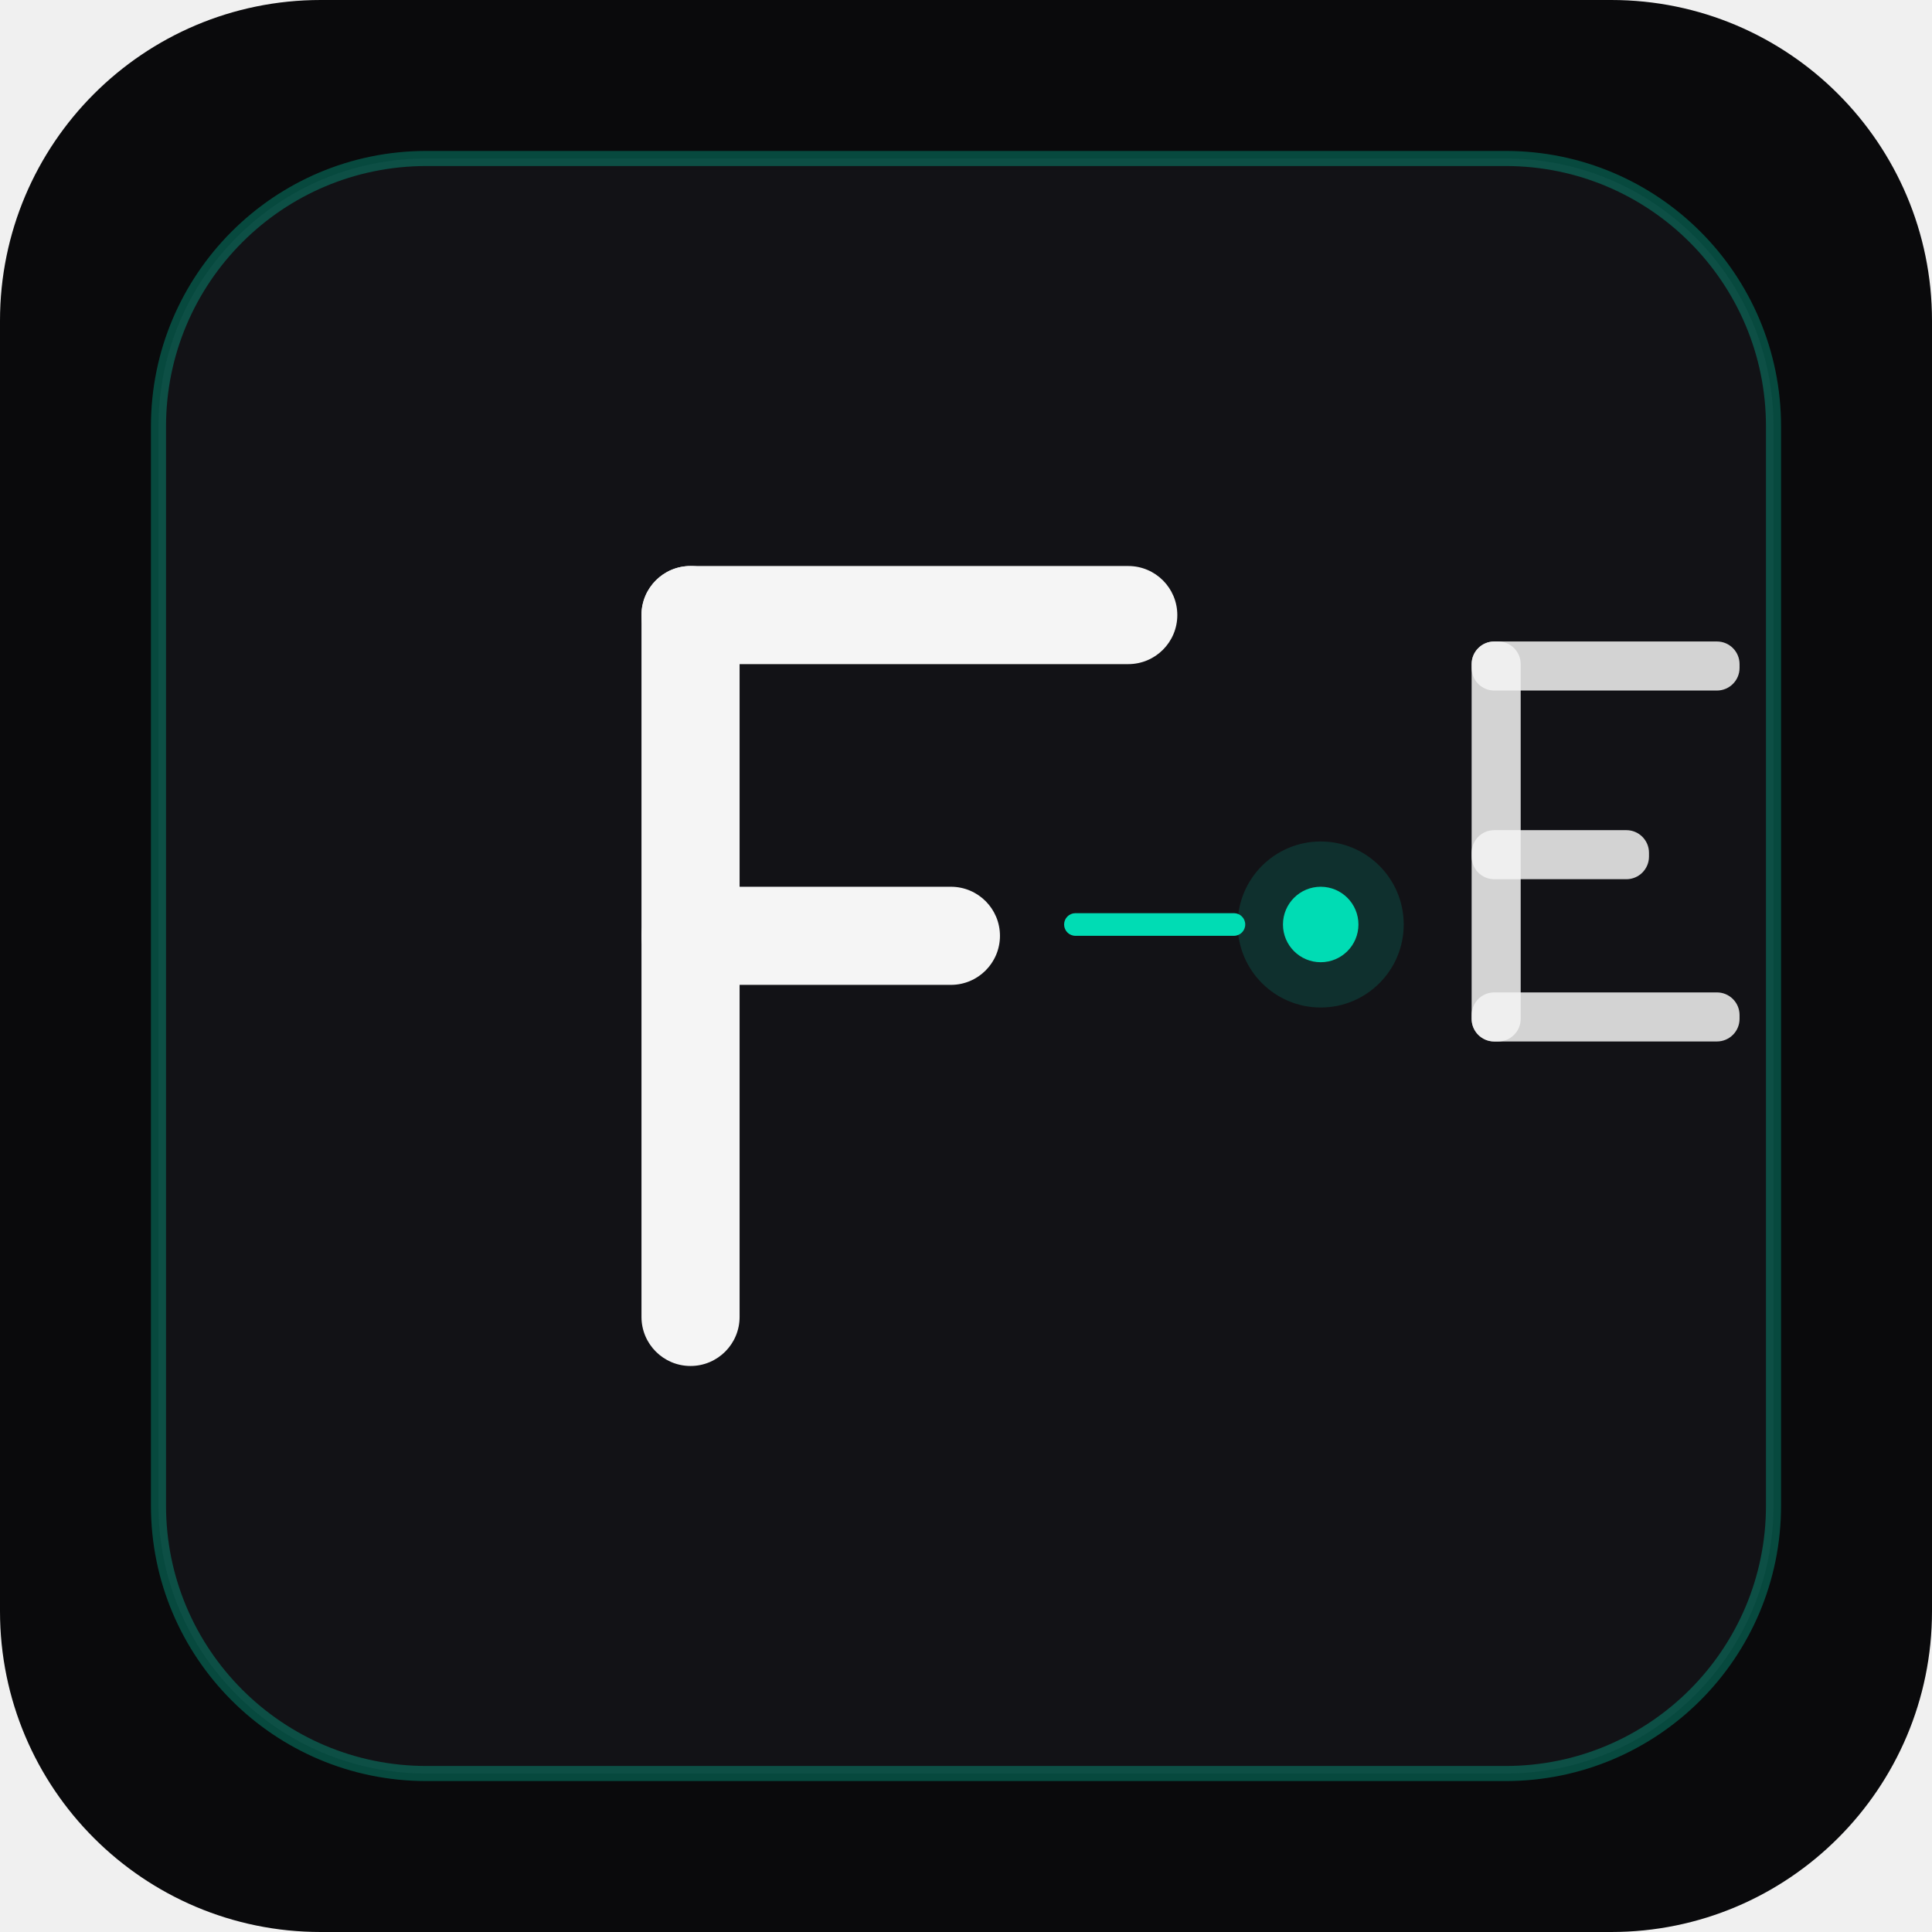
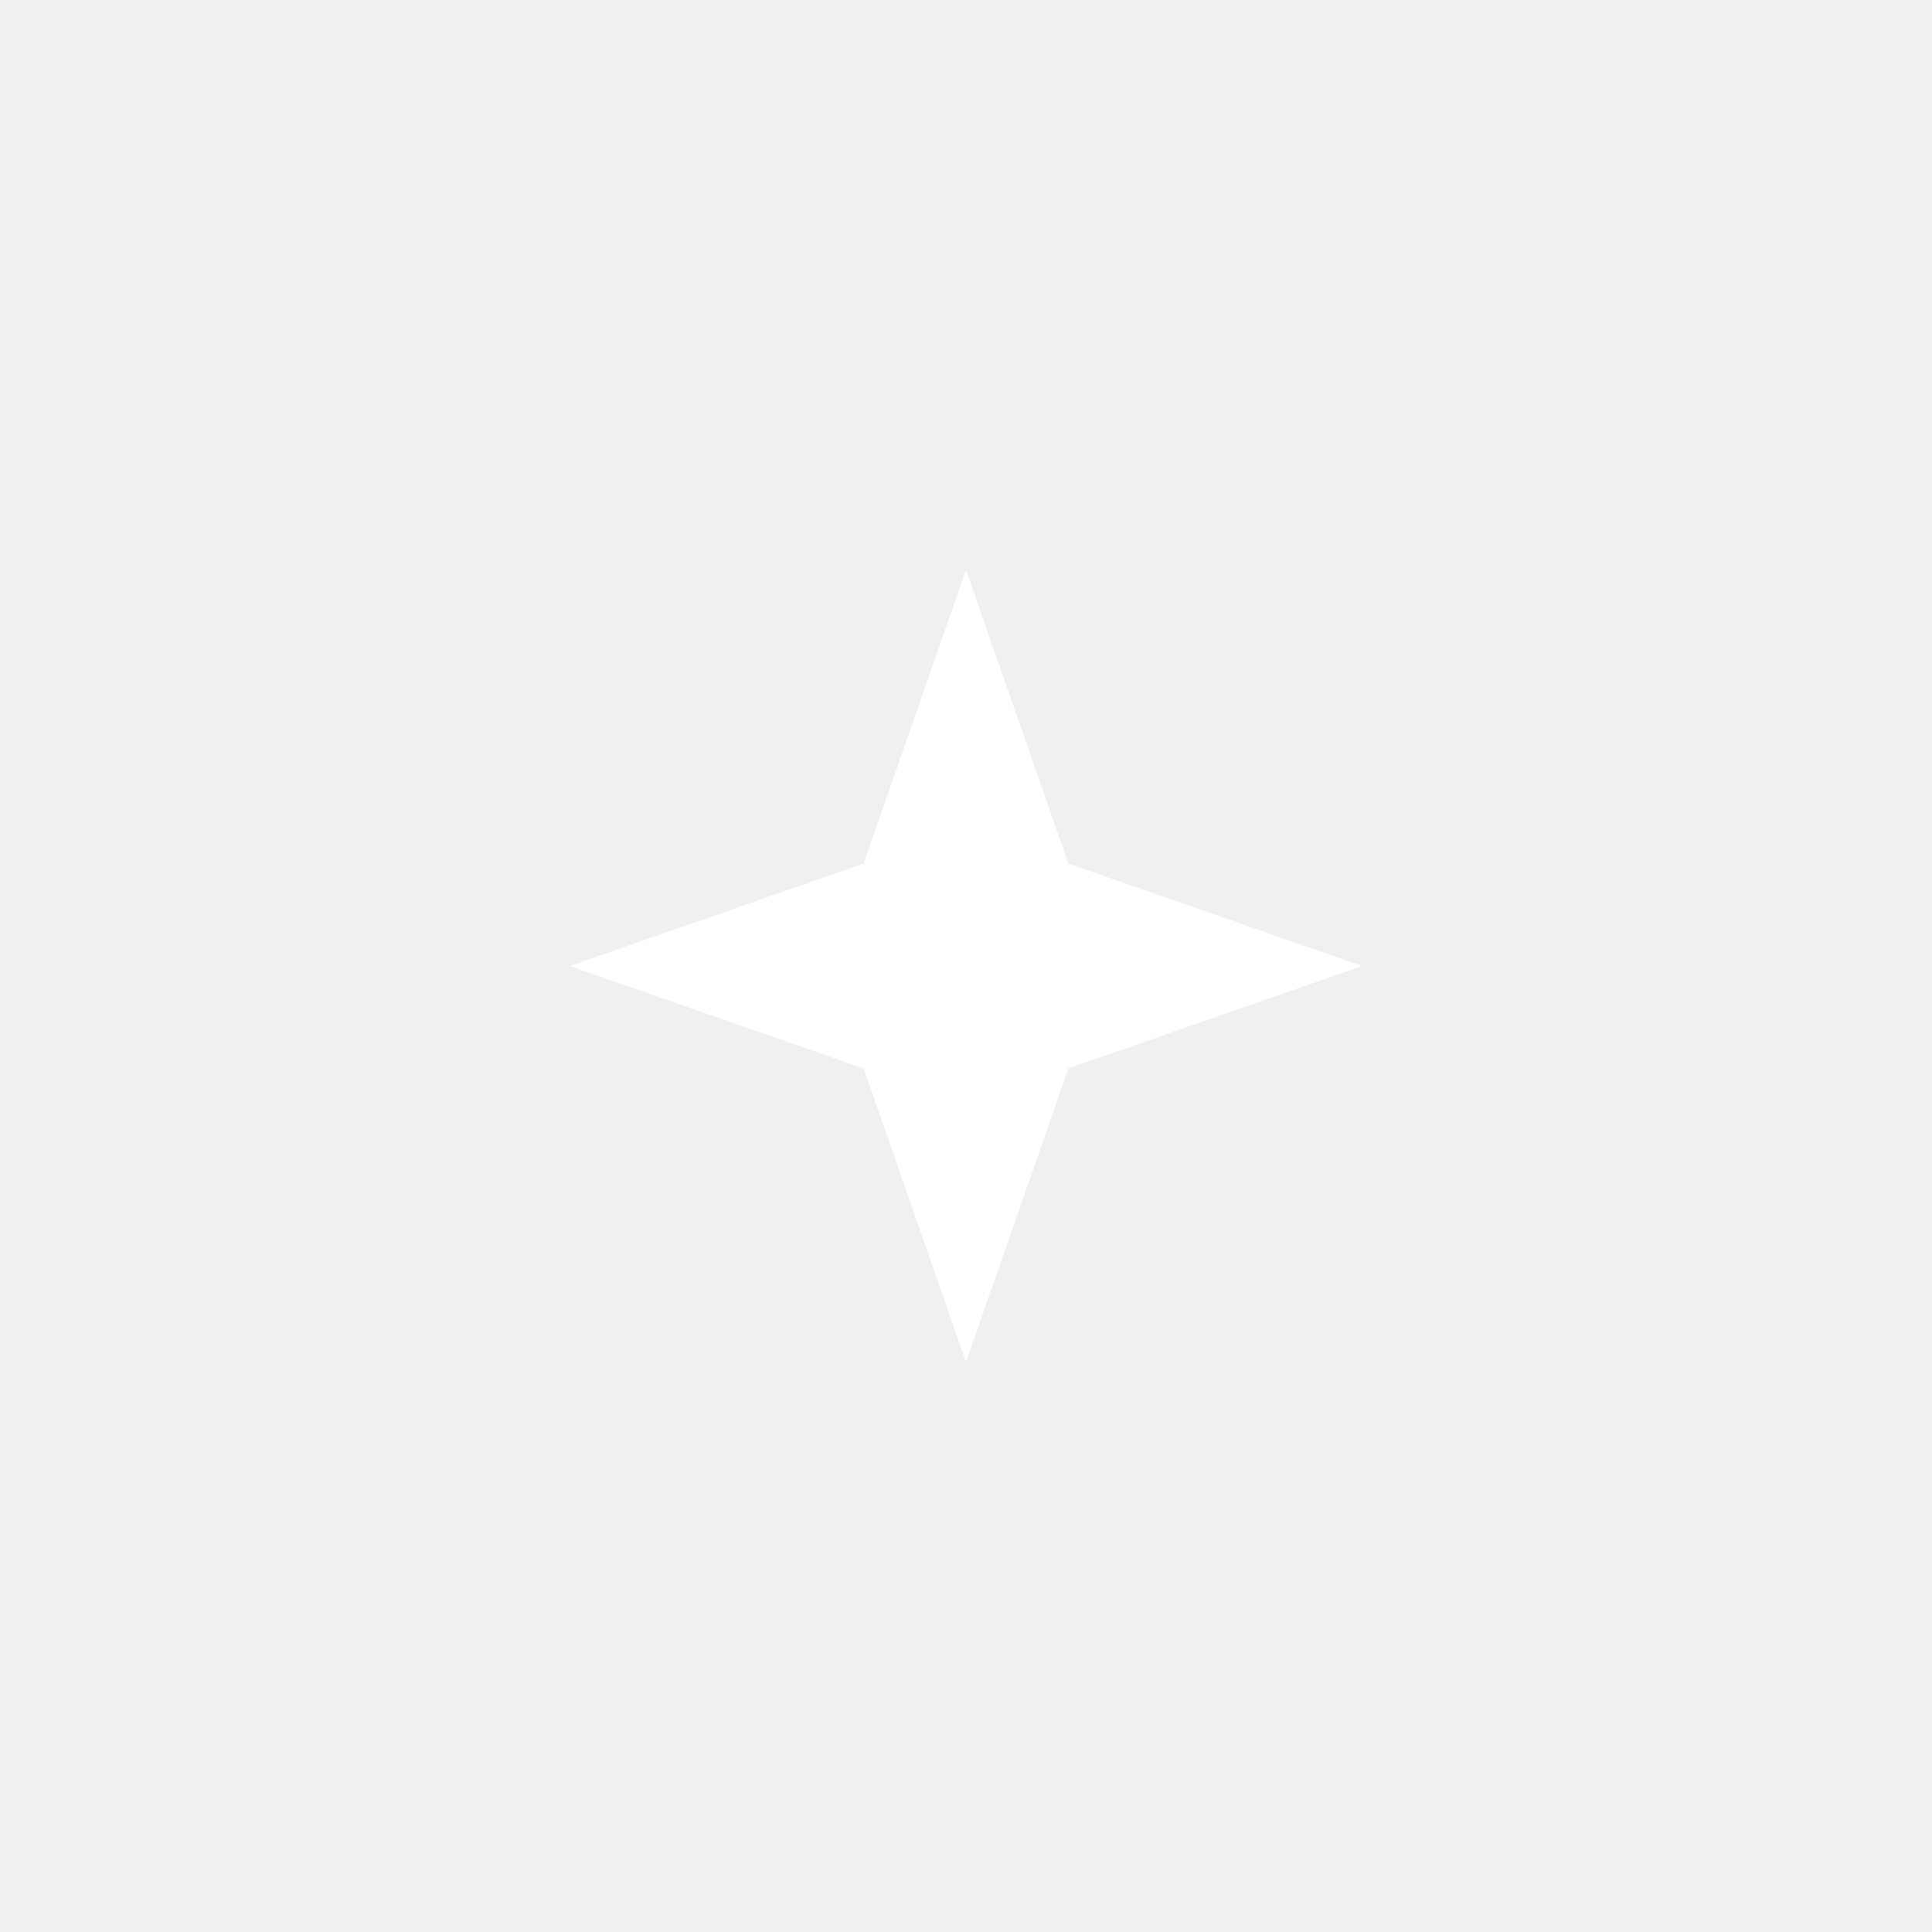
- <svg xmlns="http://www.w3.org/2000/svg" width="512" height="512" viewBox="0 0 512 512">
-   <rect width="512" height="512" rx="85" fill="#0A0A0C" />
-   <rect x="42" y="42" width="428" height="428" rx="71" fill="#121216" stroke="#00DCB4" stroke-opacity="0.3" stroke-width="4" />
-   <rect x="170" y="150" width="26" height="212" rx="13" fill="#F5F5F5" />
-   <rect x="170" y="150" width="142" height="26" rx="13" fill="#F5F5F5" />
-   <rect x="170" y="235" width="95" height="26" rx="13" fill="#F5F5F5" />
-   <rect x="282" y="242" width="48" height="6" rx="3" fill="#00DCB4" />
-   <circle cx="350" cy="245" r="10" fill="#00DCB4" />
-   <circle cx="350" cy="245" r="22" fill="#00DCB4" opacity="0.15" />
-   <rect x="390" y="170" width="13" height="106" rx="6" fill="#F5F5F5" opacity="0.85" />
-   <rect x="390" y="170" width="71" height="13" rx="6" fill="#F5F5F5" opacity="0.85" />
-   <rect x="390" y="220" width="47" height="13" rx="6" fill="#F5F5F5" opacity="0.85" />
-   <rect x="390" y="263" width="71" height="13" rx="6" fill="#F5F5F5" opacity="0.85" />
+ <svg xmlns="http://www.w3.org/2000/svg" viewBox="0 0 100 100" width="256" height="256">
+   <polygon points="50.00,29.50 55.30,44.70 70.50,50.00 55.30,55.30 50.00,70.50 44.70,55.30 29.50,50.00 44.70,44.70" fill="white" />
+   <circle cx="50" cy="50" r="6.5" fill="white" />
</svg>
